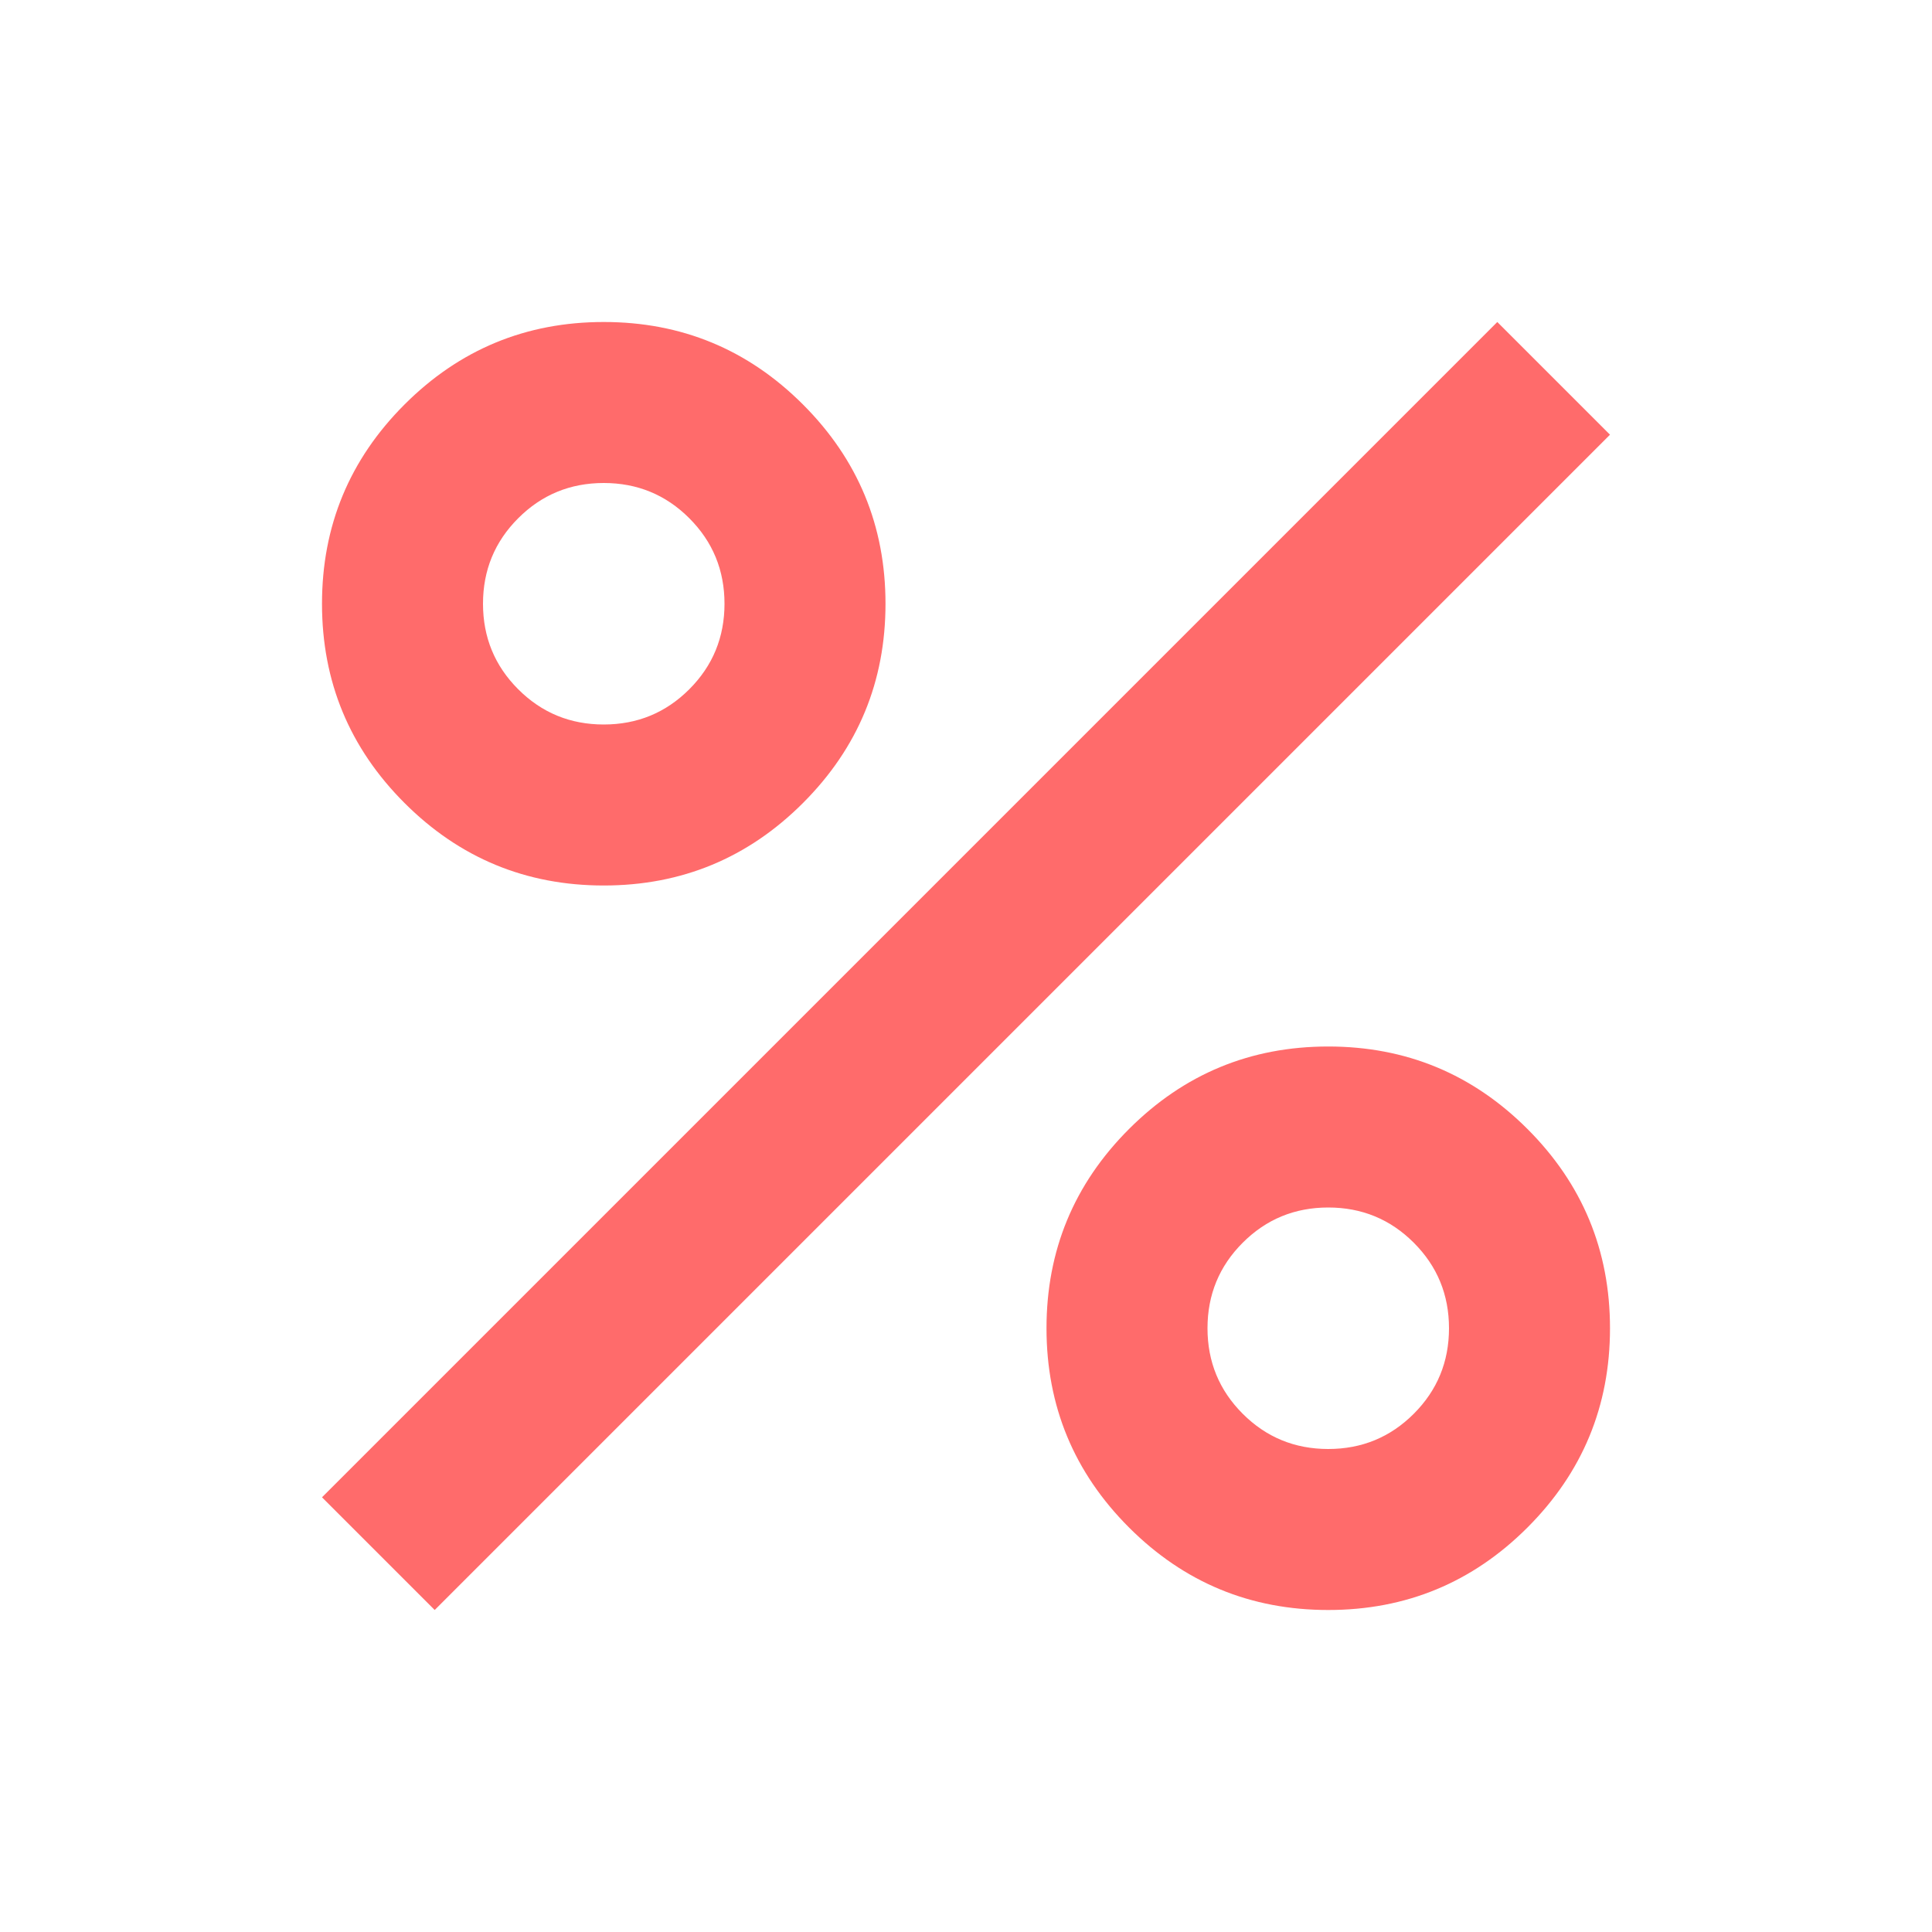
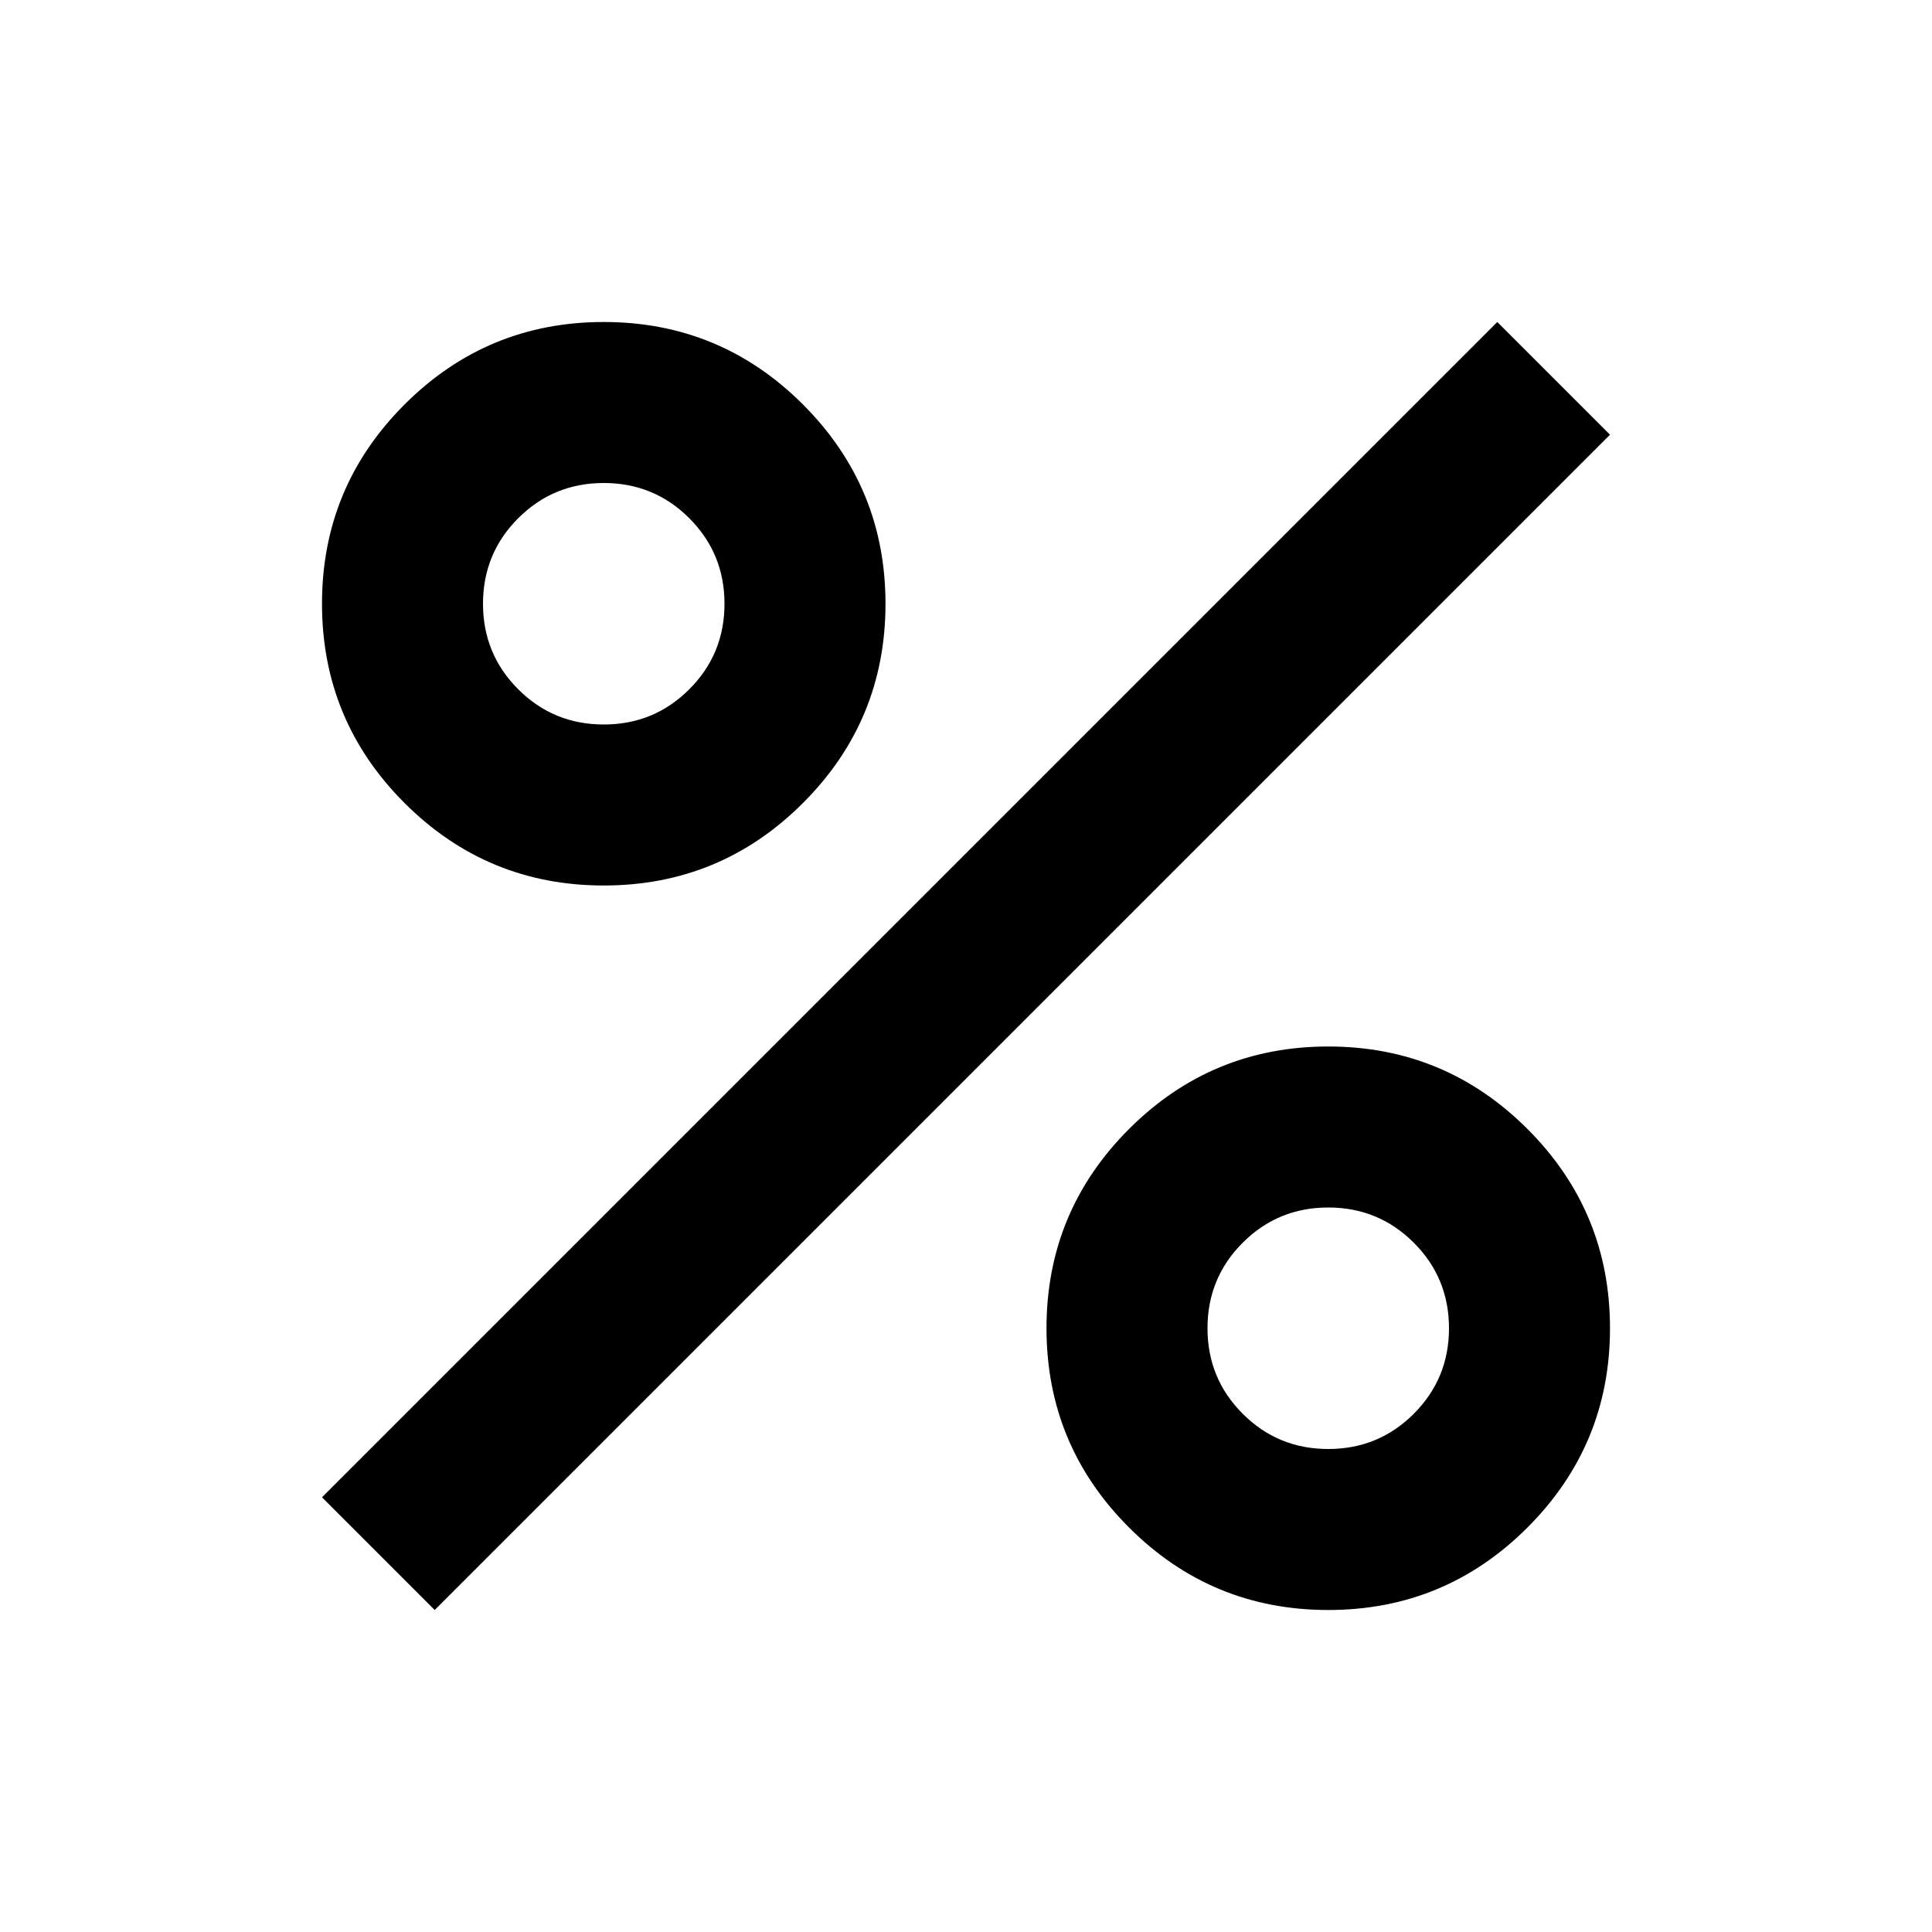
- <svg xmlns="http://www.w3.org/2000/svg" height="24px" viewBox="0 -960 960 960" width="24px" fill="#FF6B6B">
+ <svg xmlns="http://www.w3.org/2000/svg" height="24px" viewBox="0 -960 960 960" width="24px" fill="$brandPrimaryColor">
  <path d="M300-520q-58 0-99-41t-41-99q0-58 41-99t99-41q58 0 99 41t41 99q0 58-41 99t-99 41Zm0-80q25 0 42.5-17.5T360-660q0-25-17.5-42.5T300-720q-25 0-42.5 17.5T240-660q0 25 17.5 42.5T300-600Zm360 440q-58 0-99-41t-41-99q0-58 41-99t99-41q58 0 99 41t41 99q0 58-41 99t-99 41Zm0-80q25 0 42.5-17.5T720-300q0-25-17.5-42.5T660-360q-25 0-42.5 17.5T600-300q0 25 17.5 42.5T660-240Zm-444 80-56-56 584-584 56 56-584 584Z" />
</svg>
